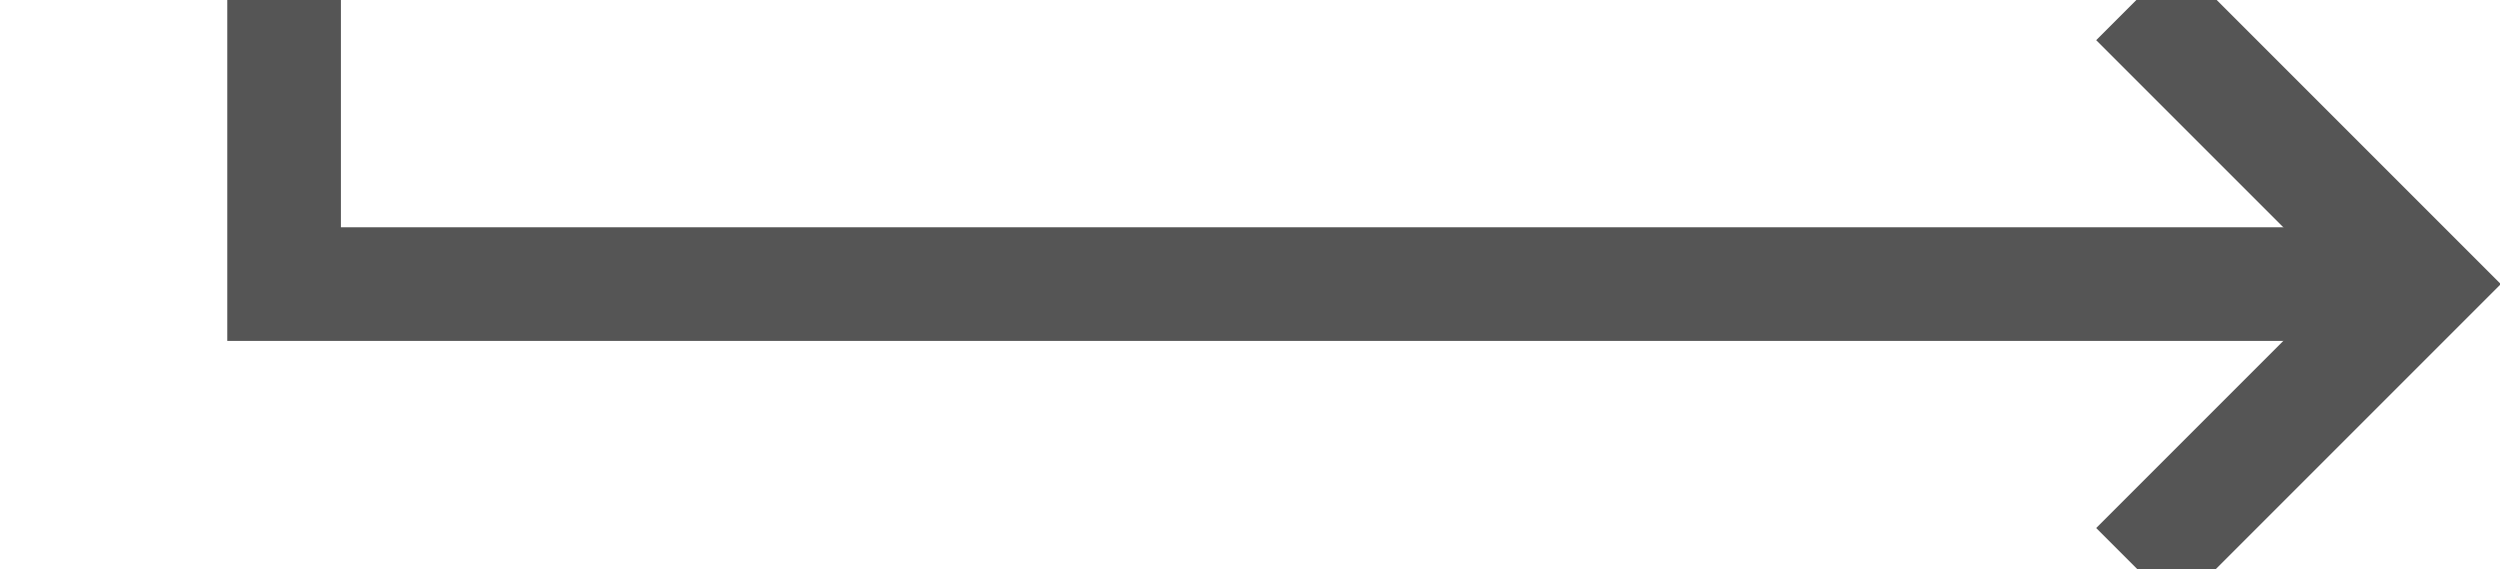
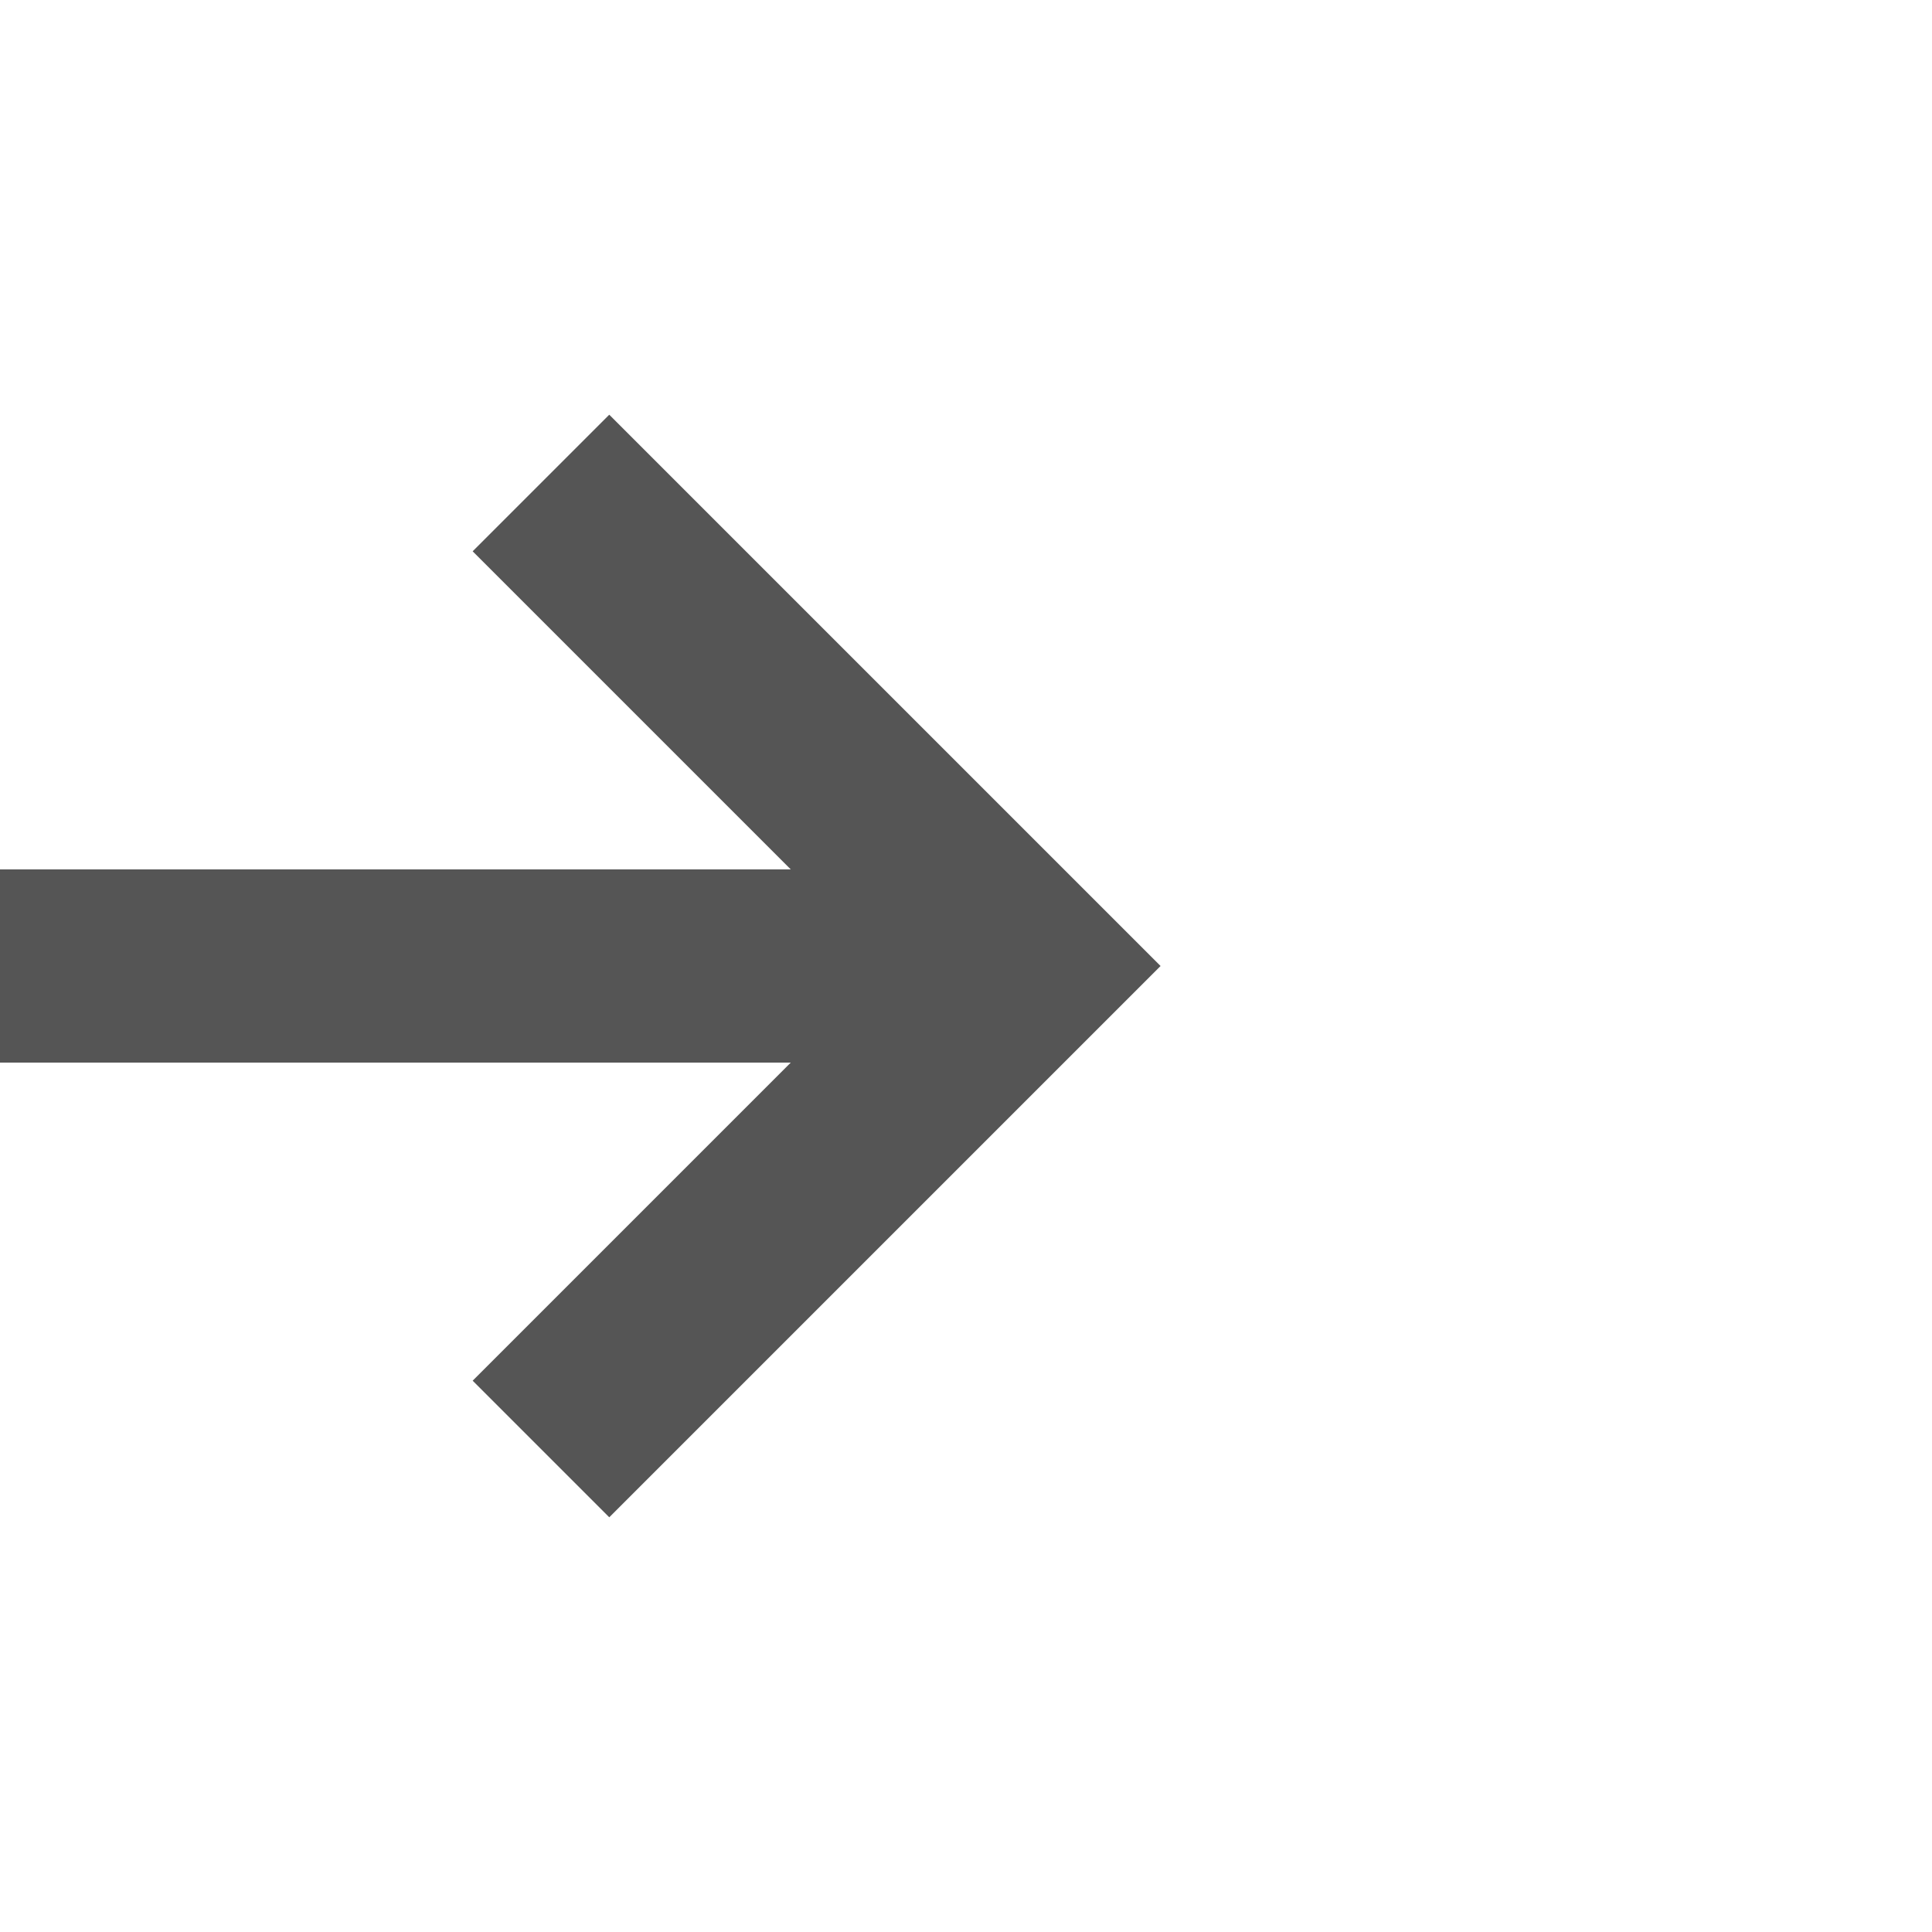
- <svg xmlns="http://www.w3.org/2000/svg" version="1.1" width="44px" height="10px" preserveAspectRatio="xMinYMid meet" viewBox="225 445 44 8">
-   <path d="M 198 353  L 230 353  L 230 449  L 267 449  " stroke-width="2" stroke-dasharray="0" stroke="rgba(85, 85, 85, 1)" fill="none" class="stroke" />
-   <path d="M 199.5 349.5  A 3.5 3.5 0 0 0 196 353 A 3.5 3.5 0 0 0 199.5 356.5 A 3.5 3.5 0 0 0 203 353 A 3.5 3.5 0 0 0 199.5 349.5 Z M 261.893 444.707  L 266.186 449  L 261.893 453.293  L 263.307 454.707  L 268.307 449.707  L 269.014 449  L 268.307 448.293  L 263.307 443.293  L 261.893 444.707  Z " fill-rule="nonzero" fill="rgba(85, 85, 85, 1)" stroke="none" class="fill" />
+ <svg xmlns="http://www.w3.org/2000/svg" version="1.1" width="20px" height="20px" preserveAspectRatio="xMinYMid meet" viewBox="257 344 20 18">
+   <path d="M 198 353  L 267 353  " stroke-width="2" stroke-dasharray="0" stroke="rgba(85, 85, 85, 1)" fill="none" class="stroke" />
+   <path d="M 199.5 349.5  A 3.5 3.5 0 0 0 196 353 A 3.5 3.5 0 0 0 199.5 356.5 A 3.5 3.5 0 0 0 203 353 A 3.5 3.5 0 0 0 199.5 349.5 Z M 261.893 348.707  L 266.186 353  L 261.893 357.293  L 263.307 358.707  L 268.307 353.707  L 269.014 353  L 268.307 352.293  L 263.307 347.293  L 261.893 348.707  Z " fill-rule="nonzero" fill="rgba(85, 85, 85, 1)" stroke="none" class="fill" />
</svg>
